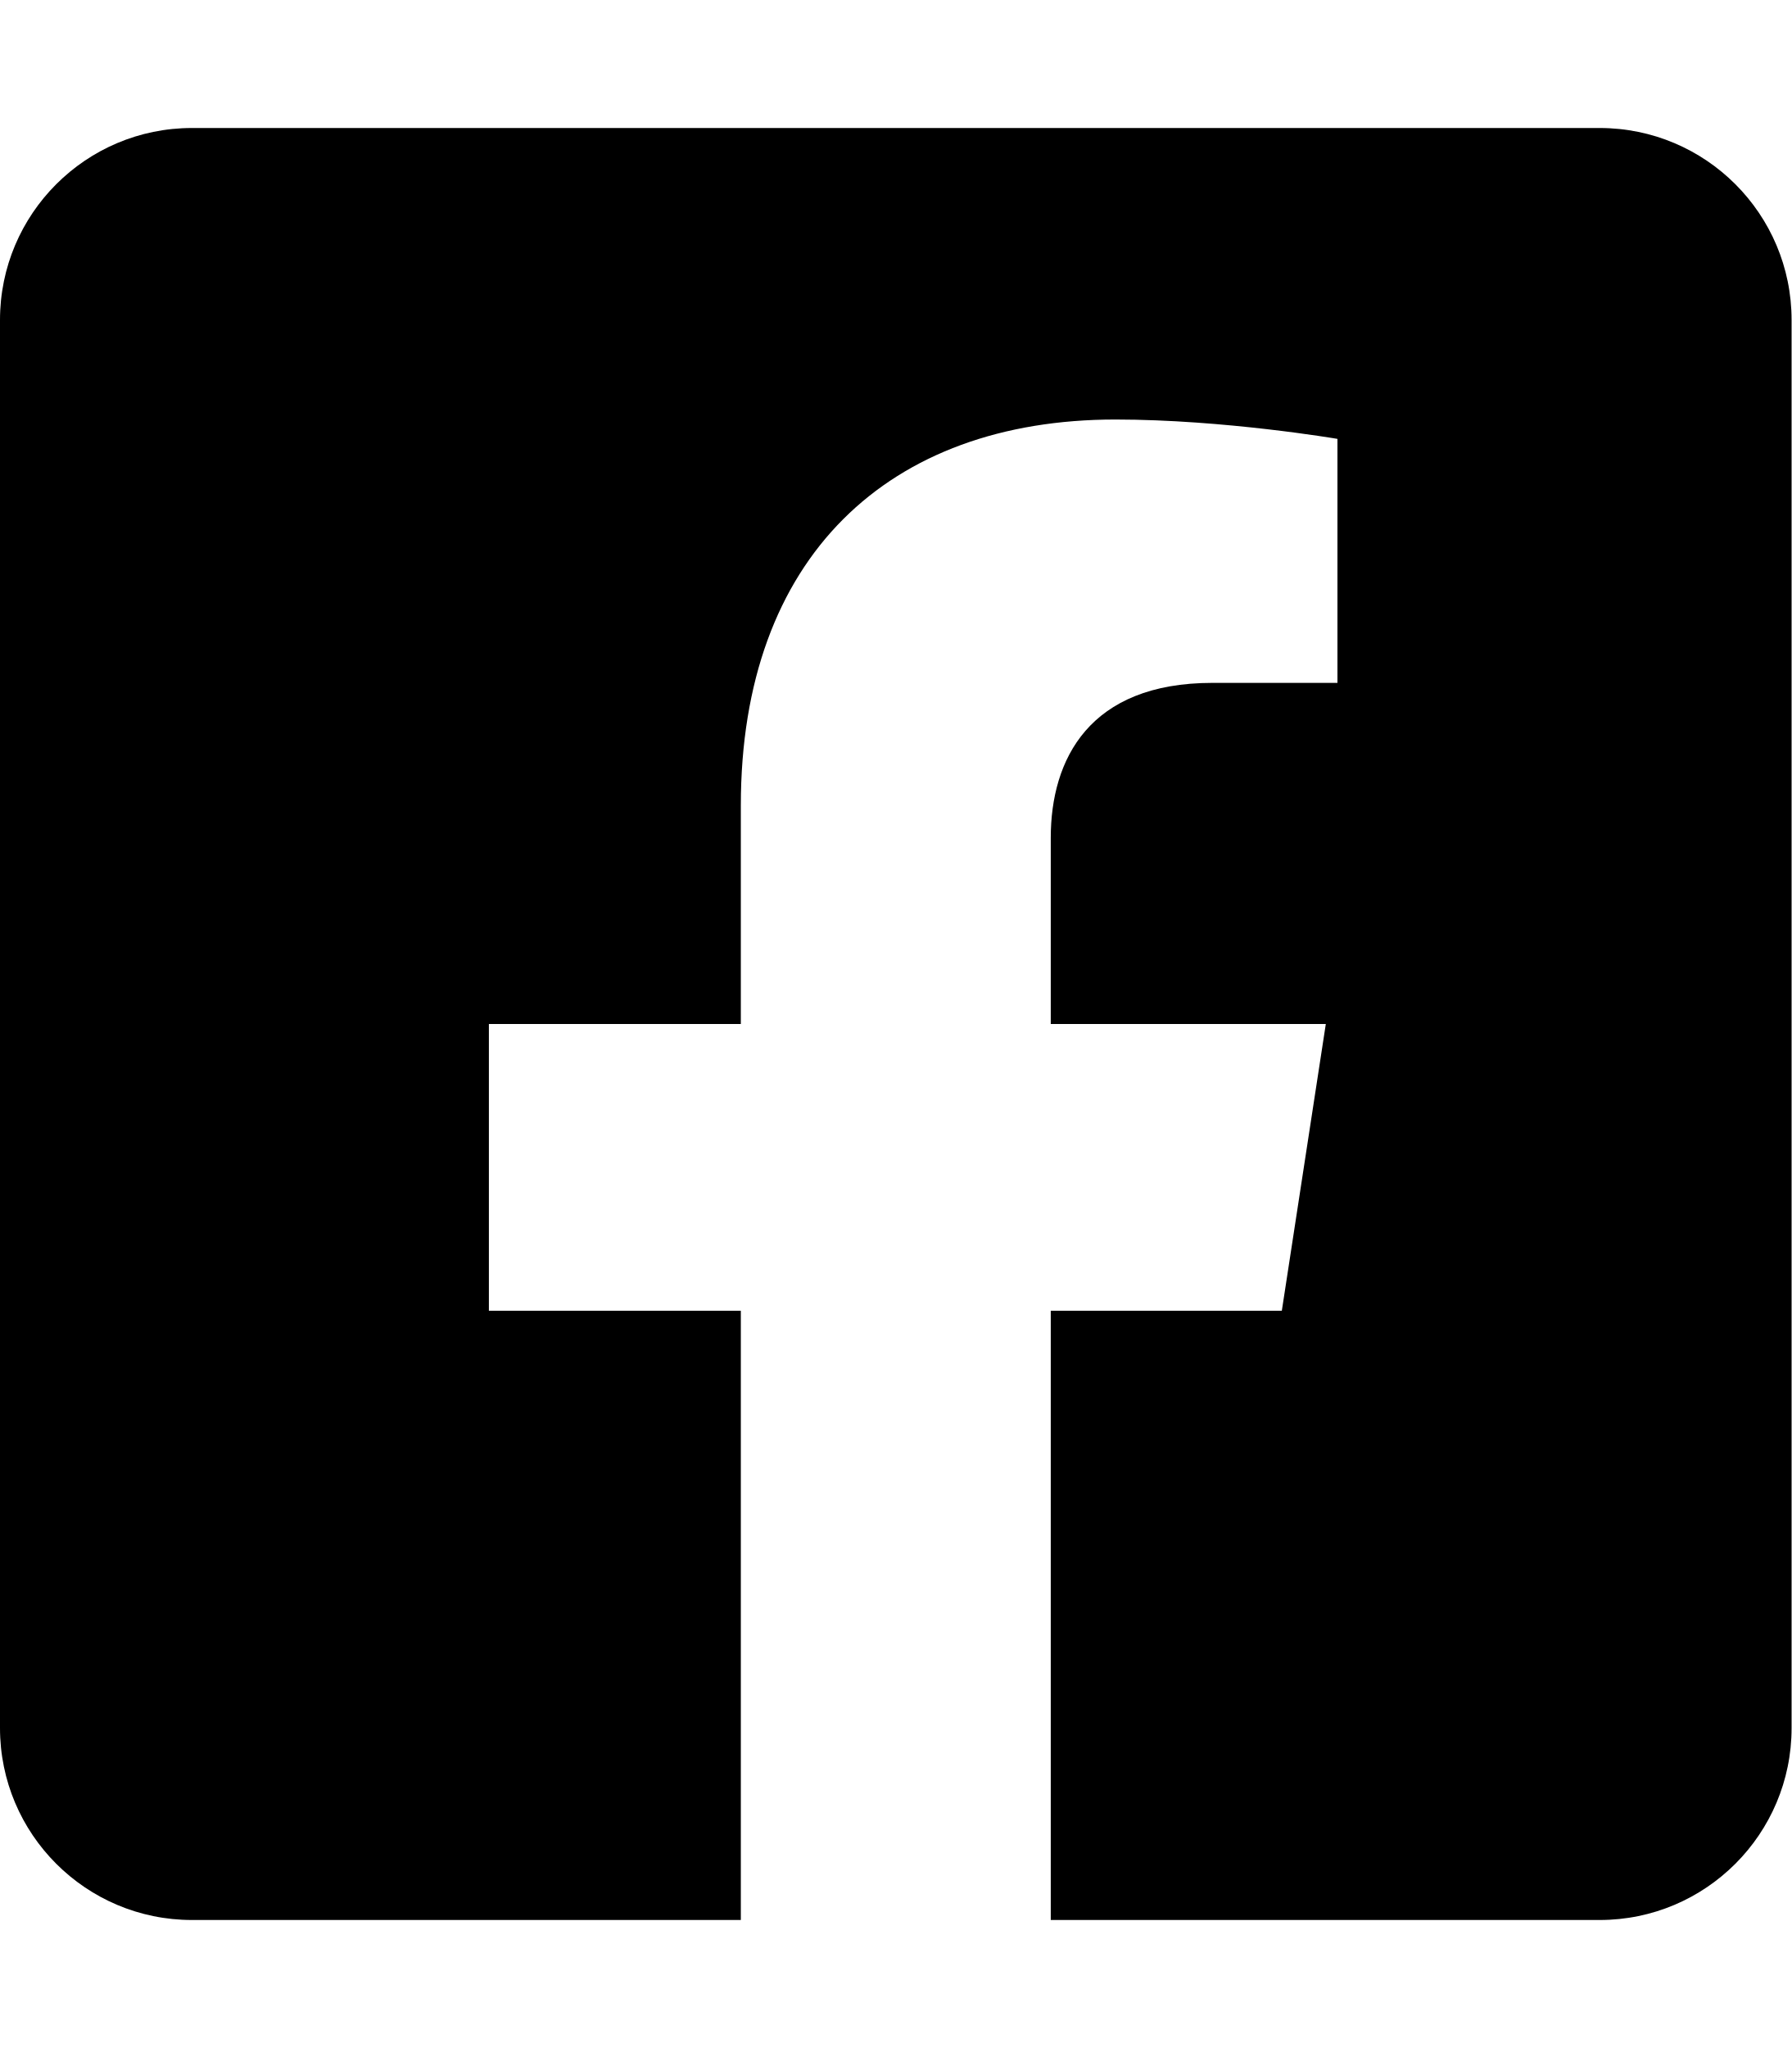
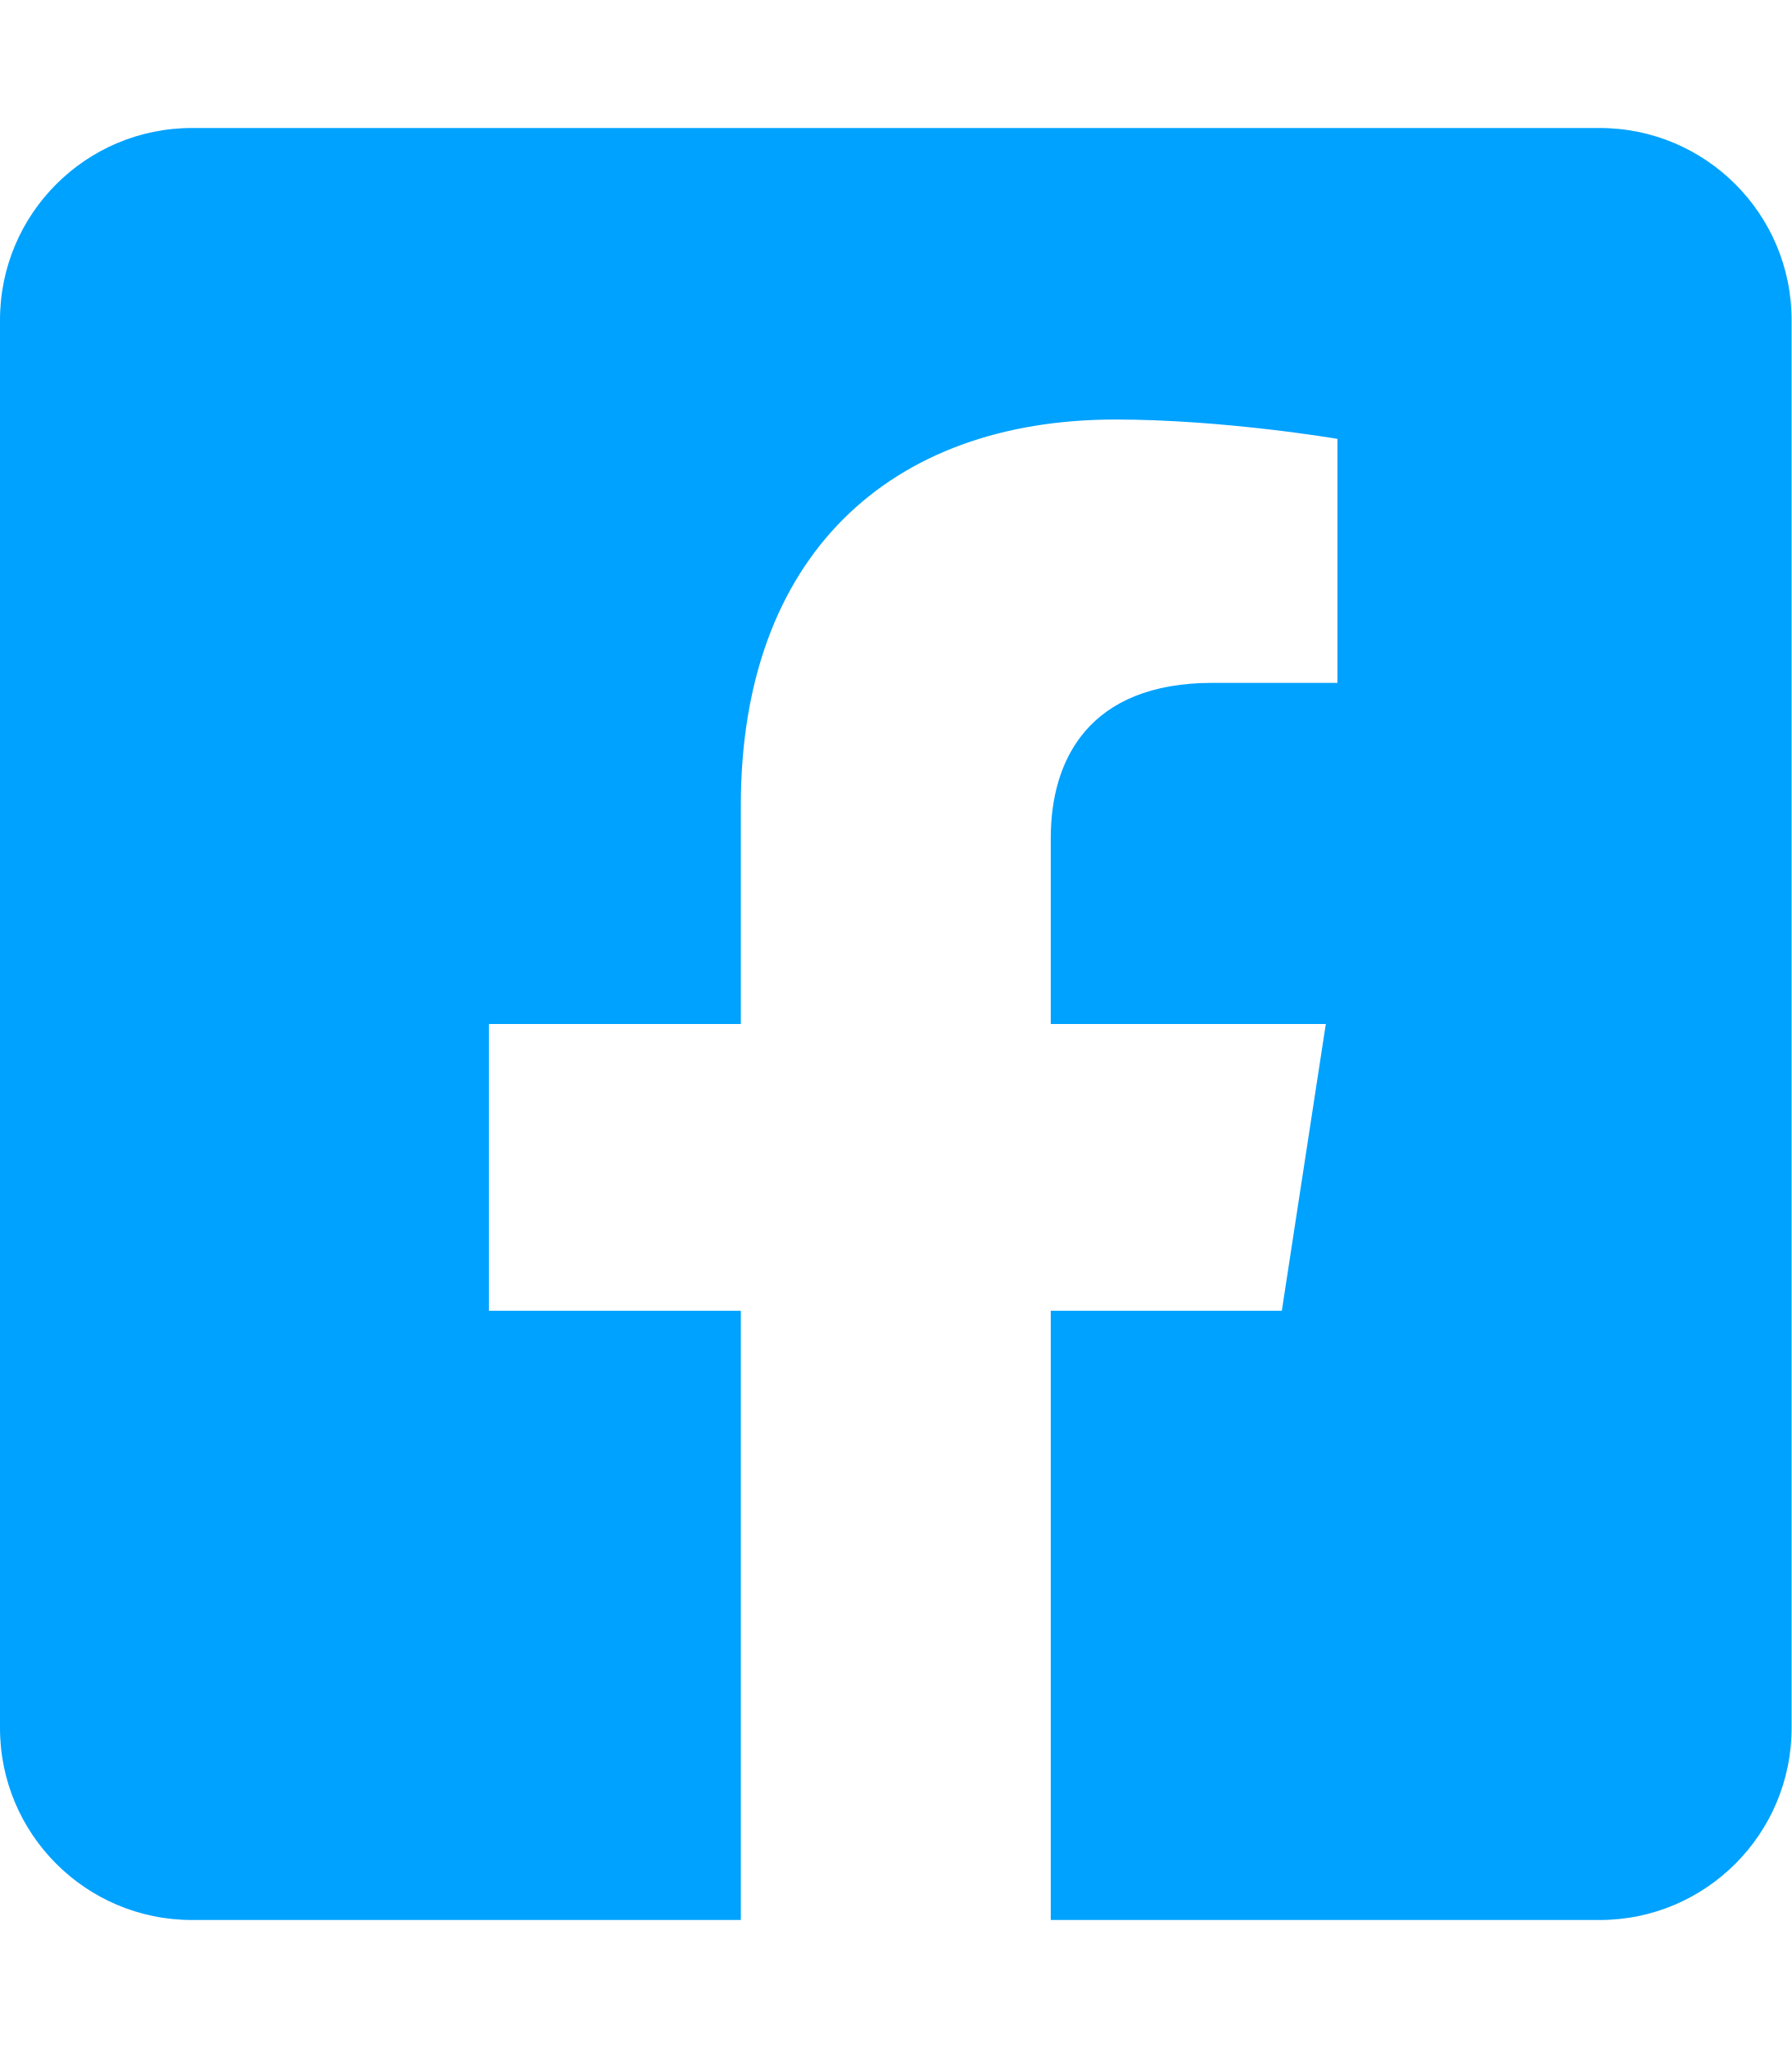
<svg xmlns="http://www.w3.org/2000/svg" aria-hidden="true" focusable="false" data-prefix="fab" data-icon="facebook-square" class="svg-inline--fa fa-facebook-square fa-w-14" role="img" viewBox="0 0 448 512">
-   <path fill="currentColor" d="M400 32H48A48 48 0 0 0 0 80v352a48 48 0 0 0 48 48h137.25V327.69h-63V256h63v-54.64c0-62.15 37-96.48 93.67-96.48 27.14 0 55.52 4.84 55.52 4.84v61h-31.27c-30.81 0-40.42 19.12-40.42 38.73V256h68.78l-11 71.69h-57.78V480H400a48 48 0 0 0 48-48V80a48 48 0 0 0-48-48z" />
+   <path fill="#00a2ff" d="M400 32H48A48 48 0 0 0 0 80v352a48 48 0 0 0 48 48h137.25V327.69h-63V256h63v-54.64c0-62.15 37-96.48 93.67-96.48 27.14 0 55.52 4.84 55.52 4.84v61h-31.27c-30.81 0-40.42 19.12-40.42 38.73V256h68.78l-11 71.69h-57.78V480H400a48 48 0 0 0 48-48V80a48 48 0 0 0-48-48z" />
</svg>
